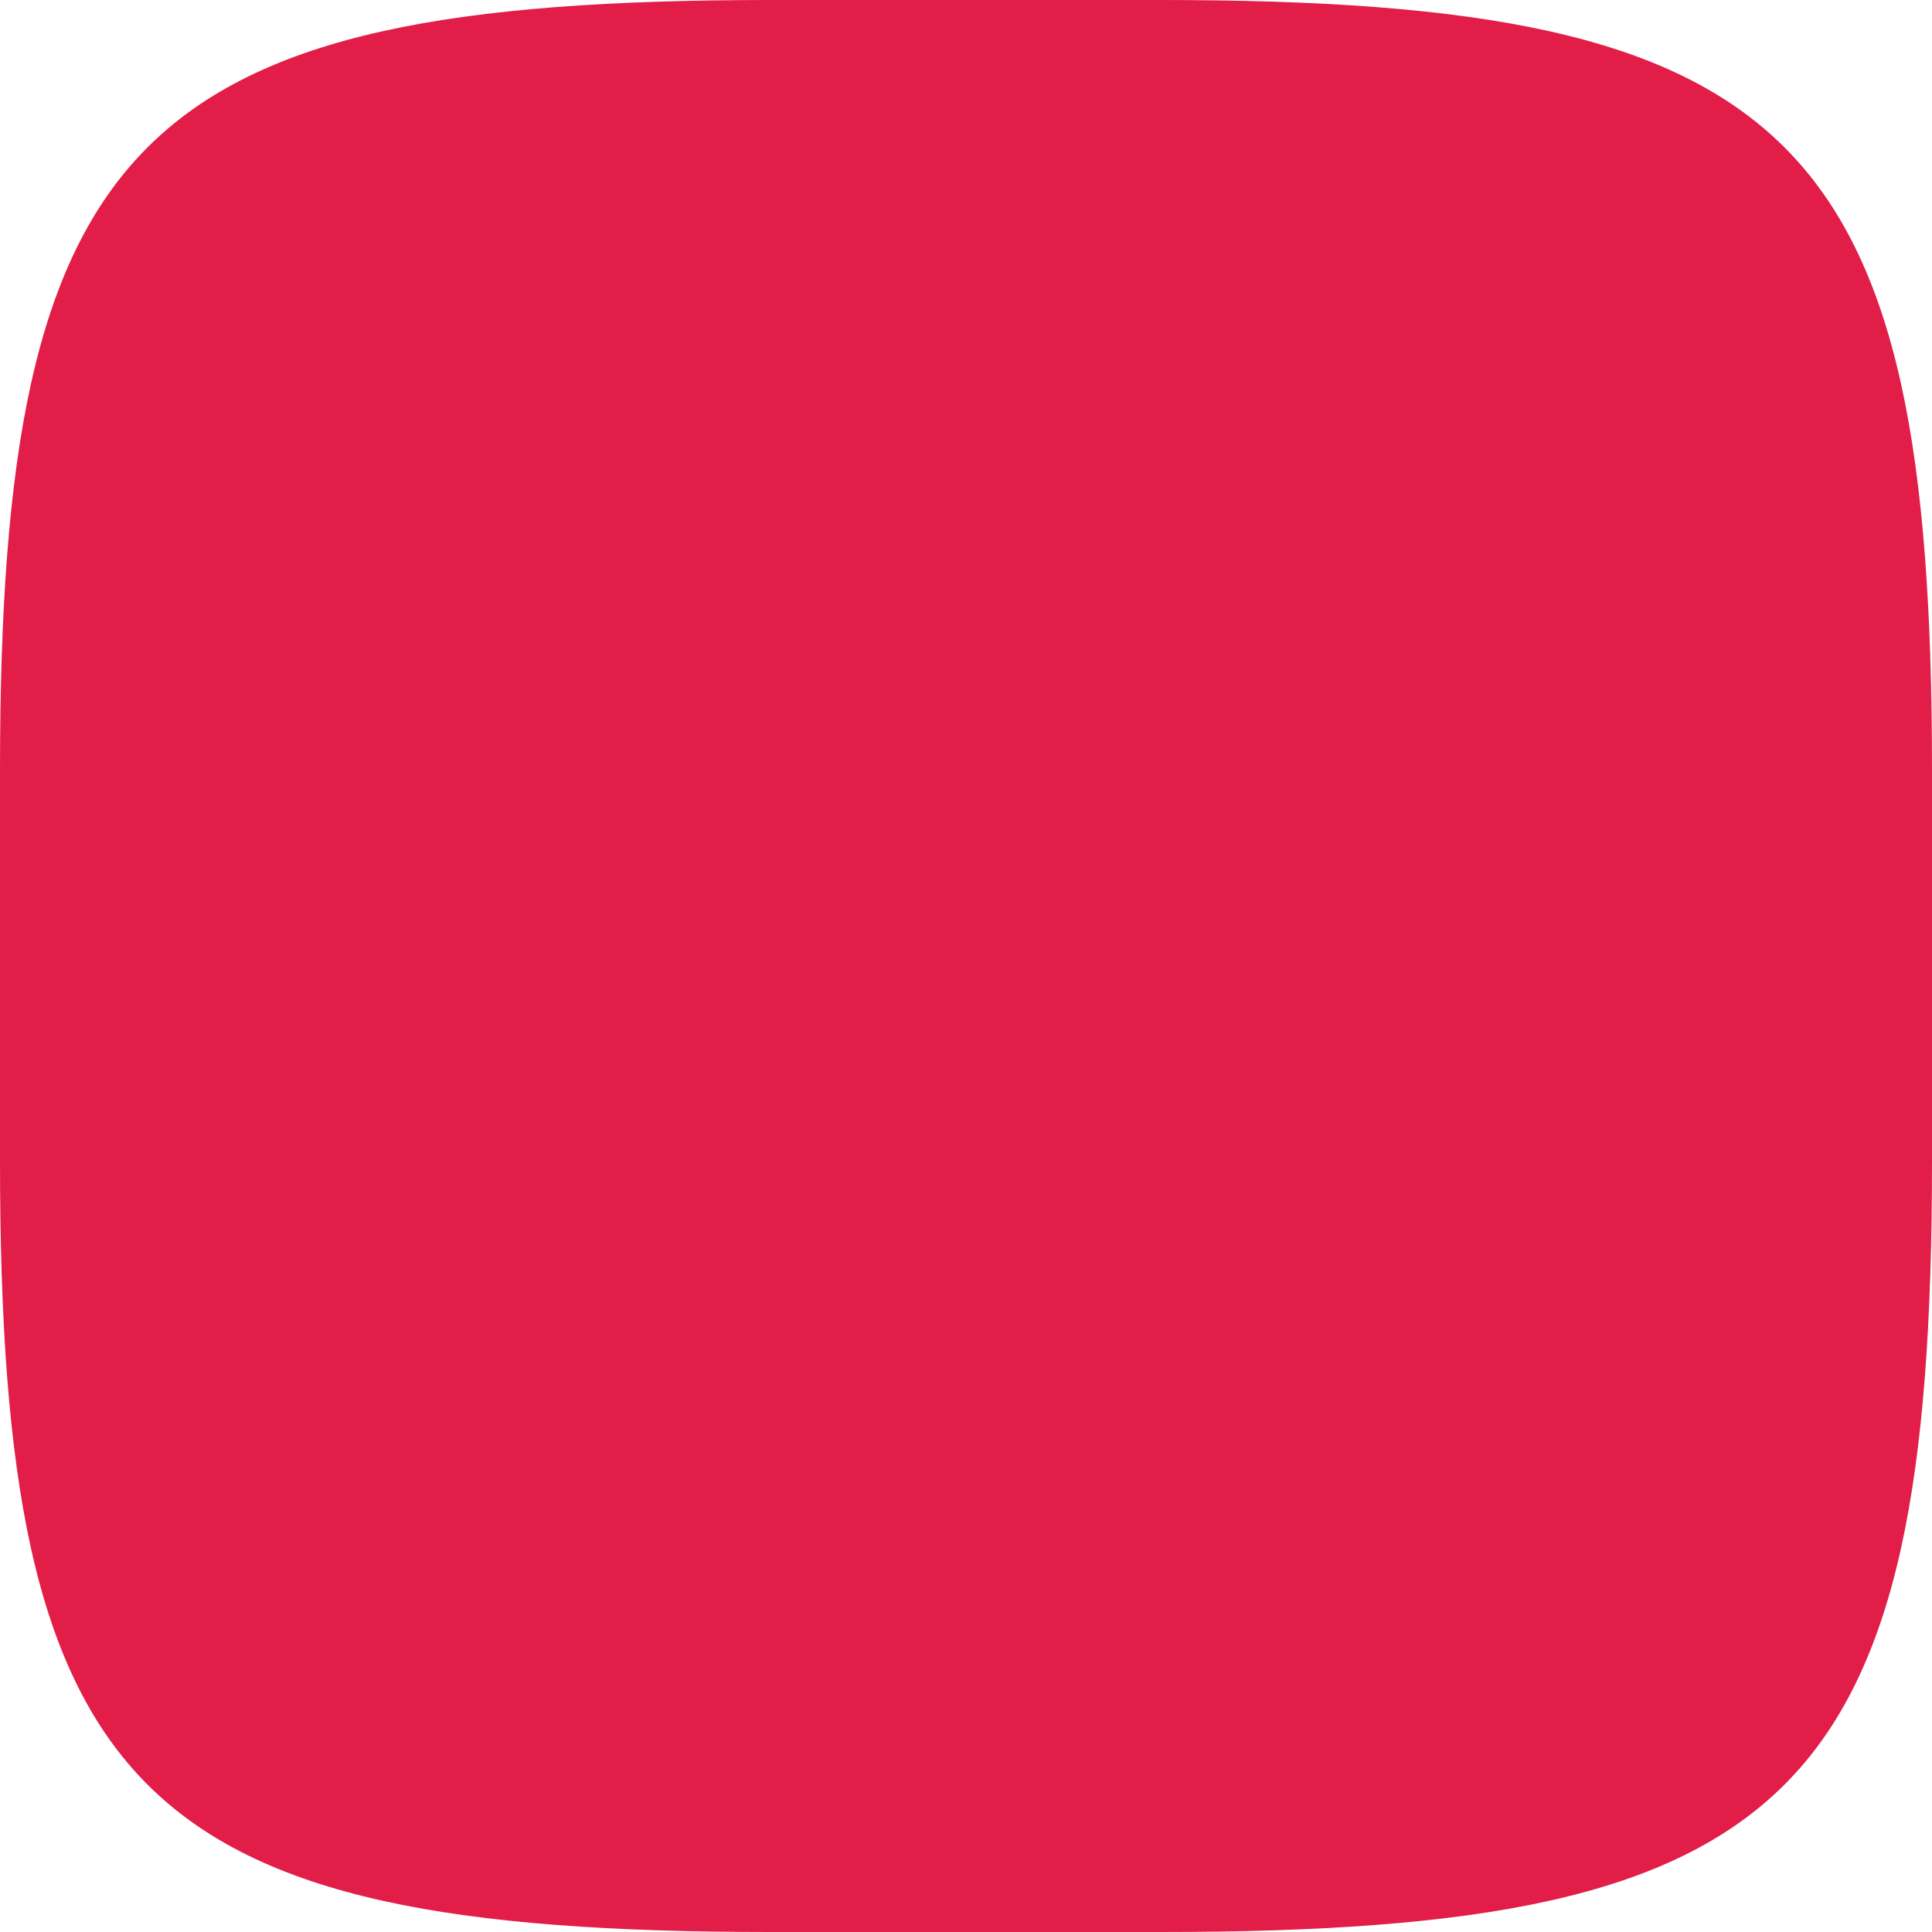
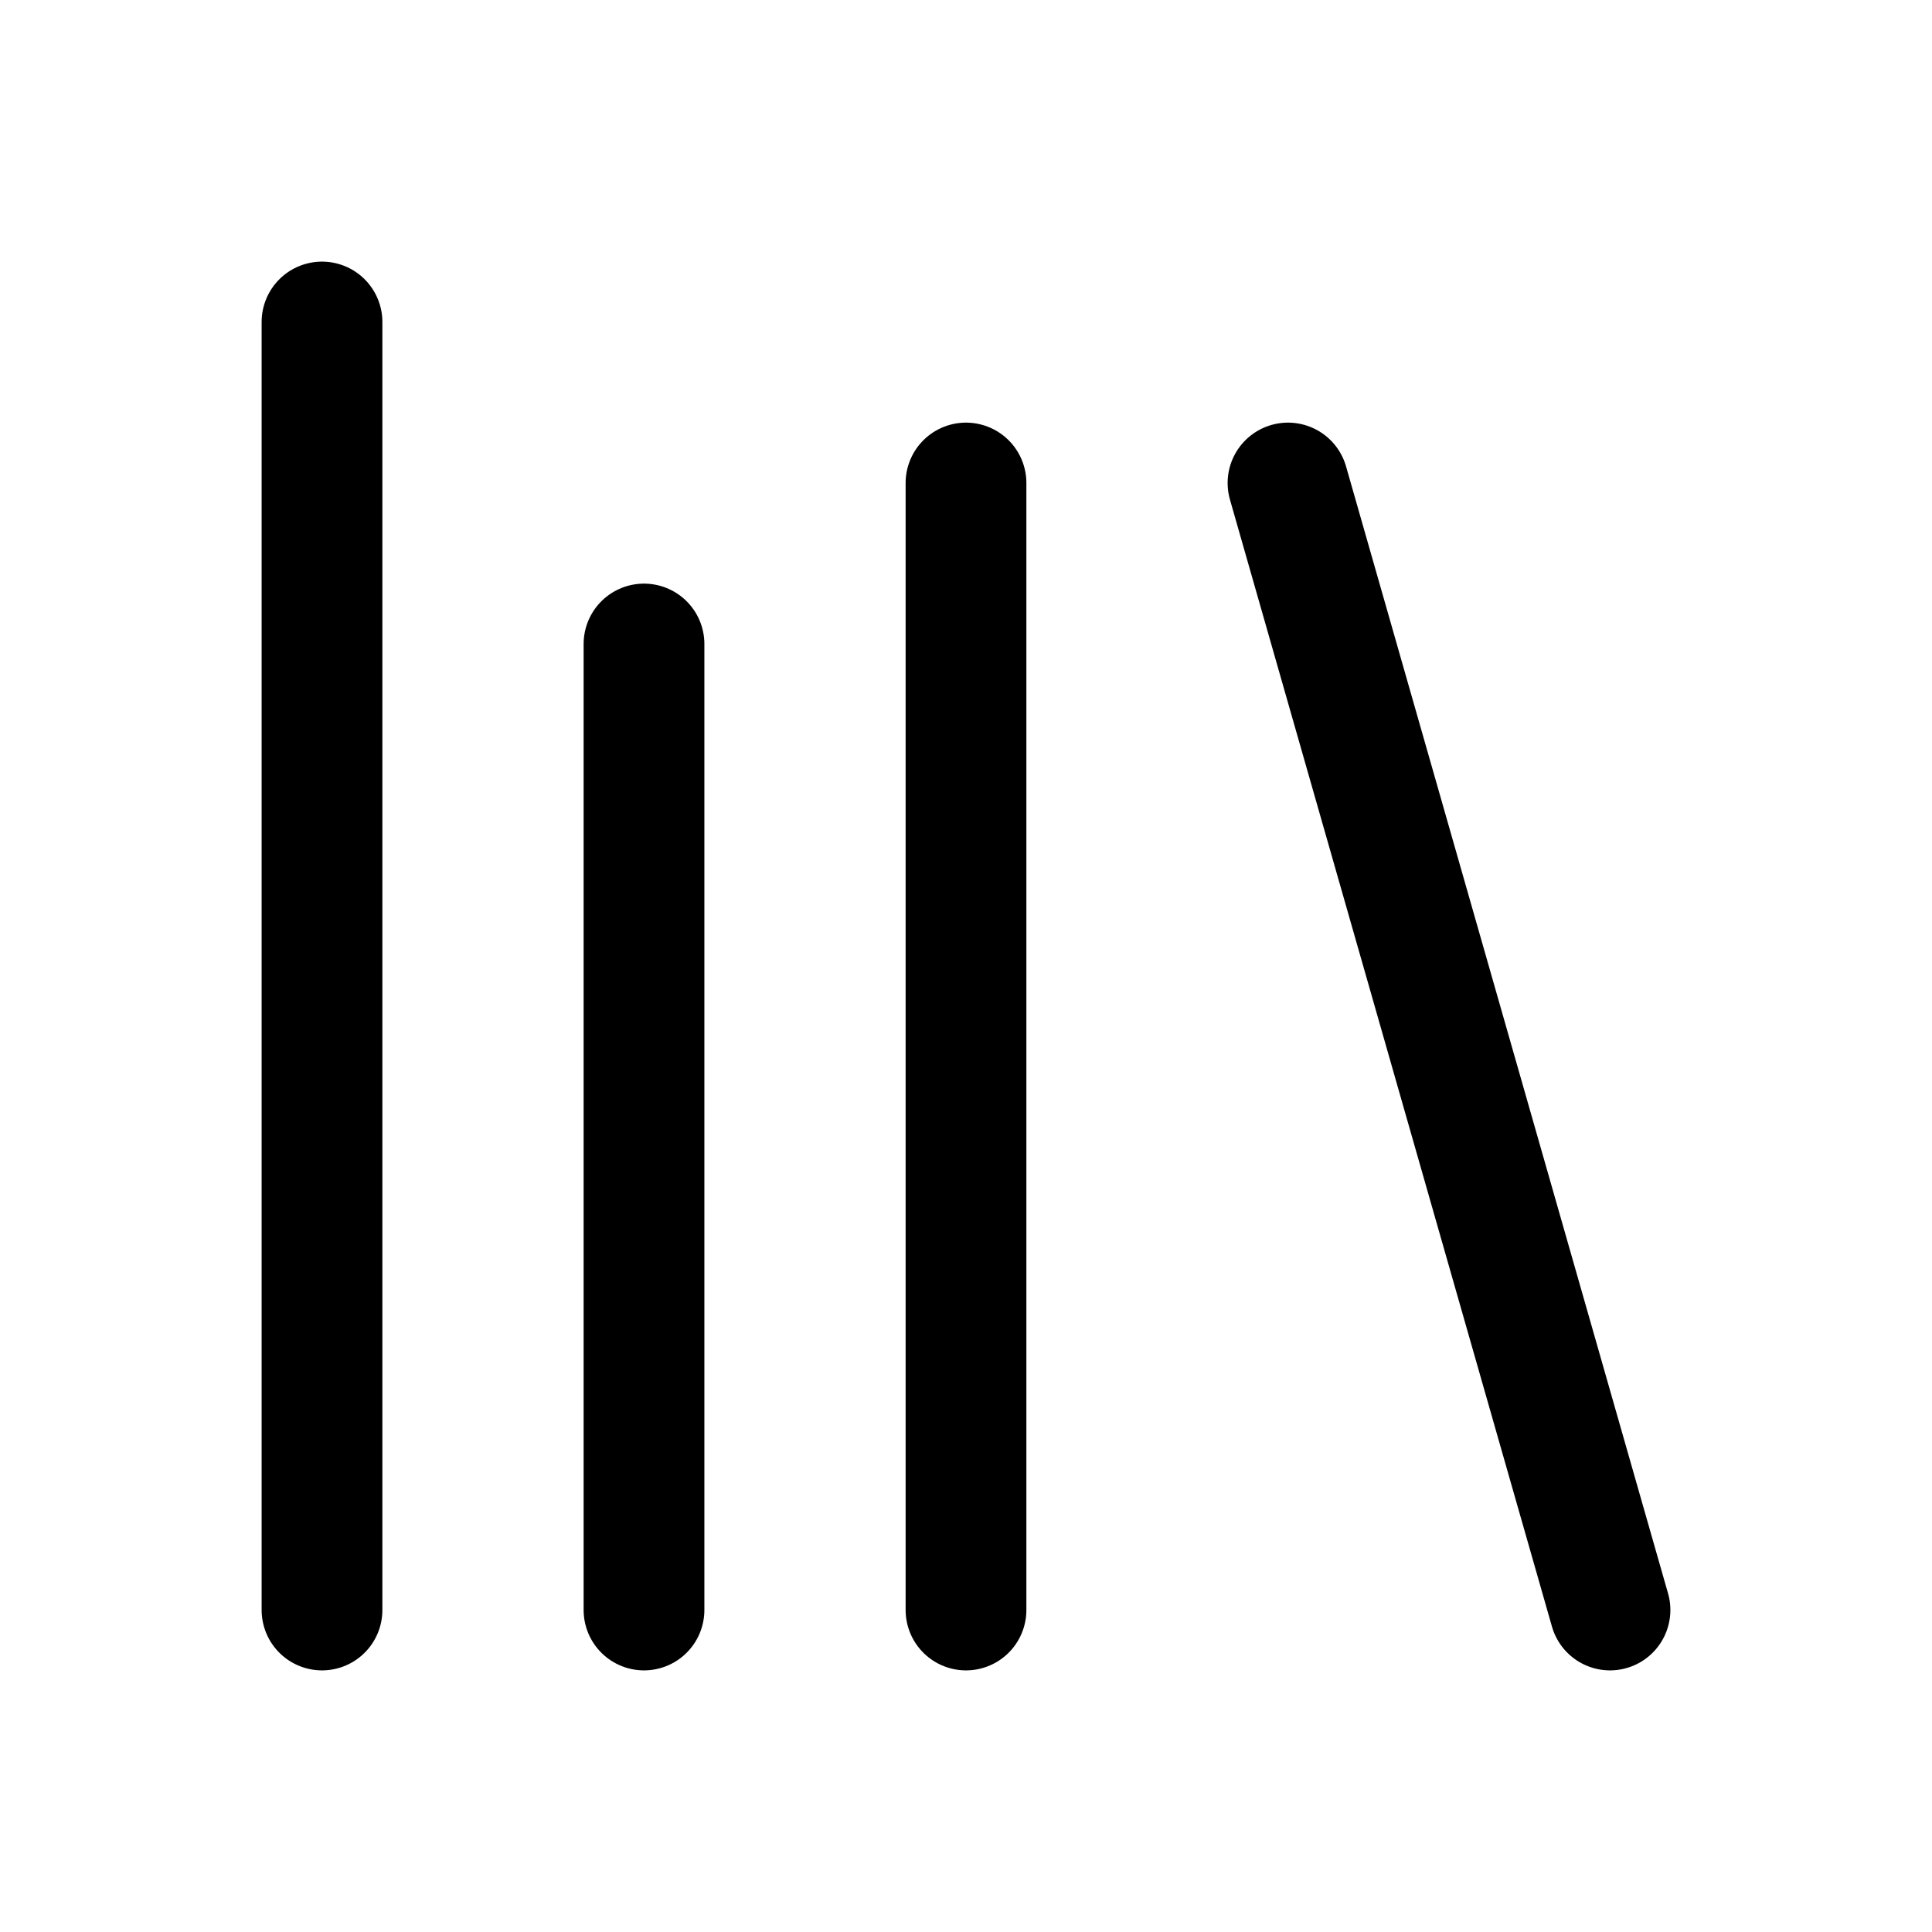
- <svg xmlns="http://www.w3.org/2000/svg" width="100" height="100" fill="none">
-   <path d="M0 39.92C0 7.046 7.046 0 39.92 0h20.16C92.954 0 100 7.046 100 39.92v20.16C100 92.954 92.954 100 60.08 100H39.92C7.046 100 0 92.954 0 60.08V39.92Z" fill="#E11D48" />
+ <svg xmlns="http://www.w3.org/2000/svg" width="24" height="24" viewBox="0 0 24 24" fill="none" stroke="#000" stroke-width="1.5" stroke-linecap="round" stroke-linejoin="round" class="lucide lucide-library">
+   <path d="m16 6 4 14" />
+   <path d="M12 6v14" />
+   <path d="M8 8v12" />
+   <path d="M4 4v16" />
</svg>
